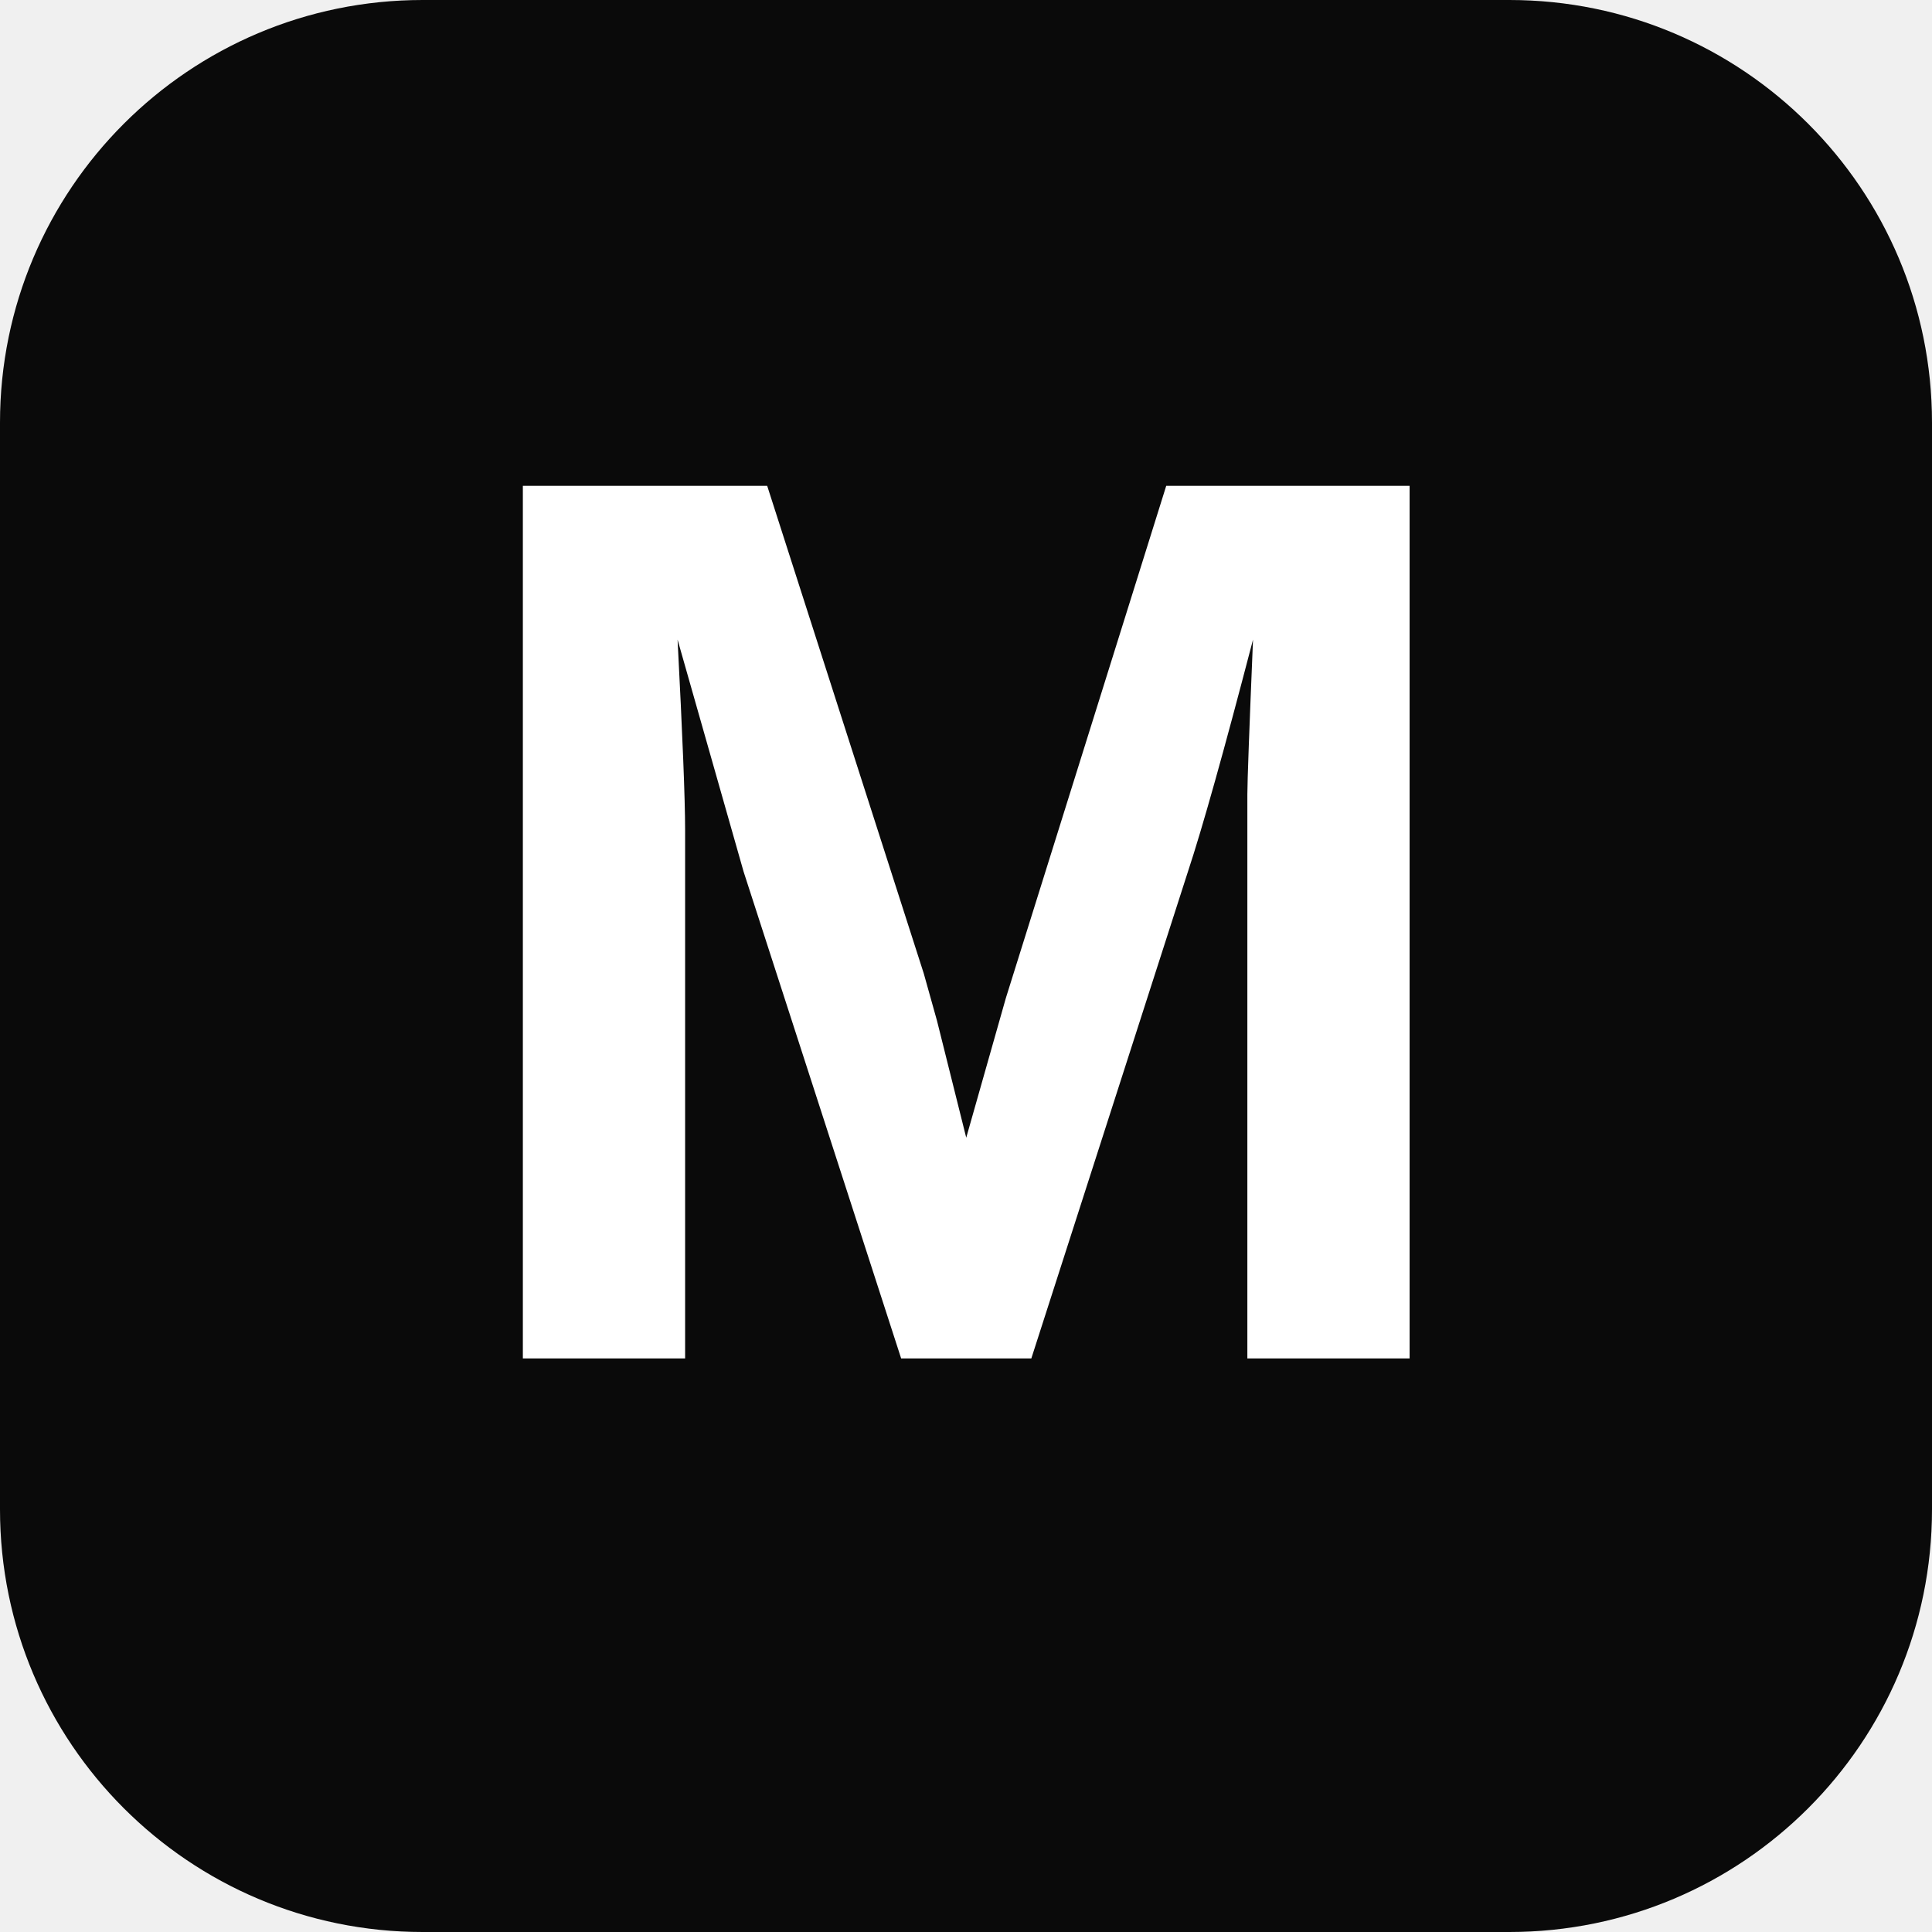
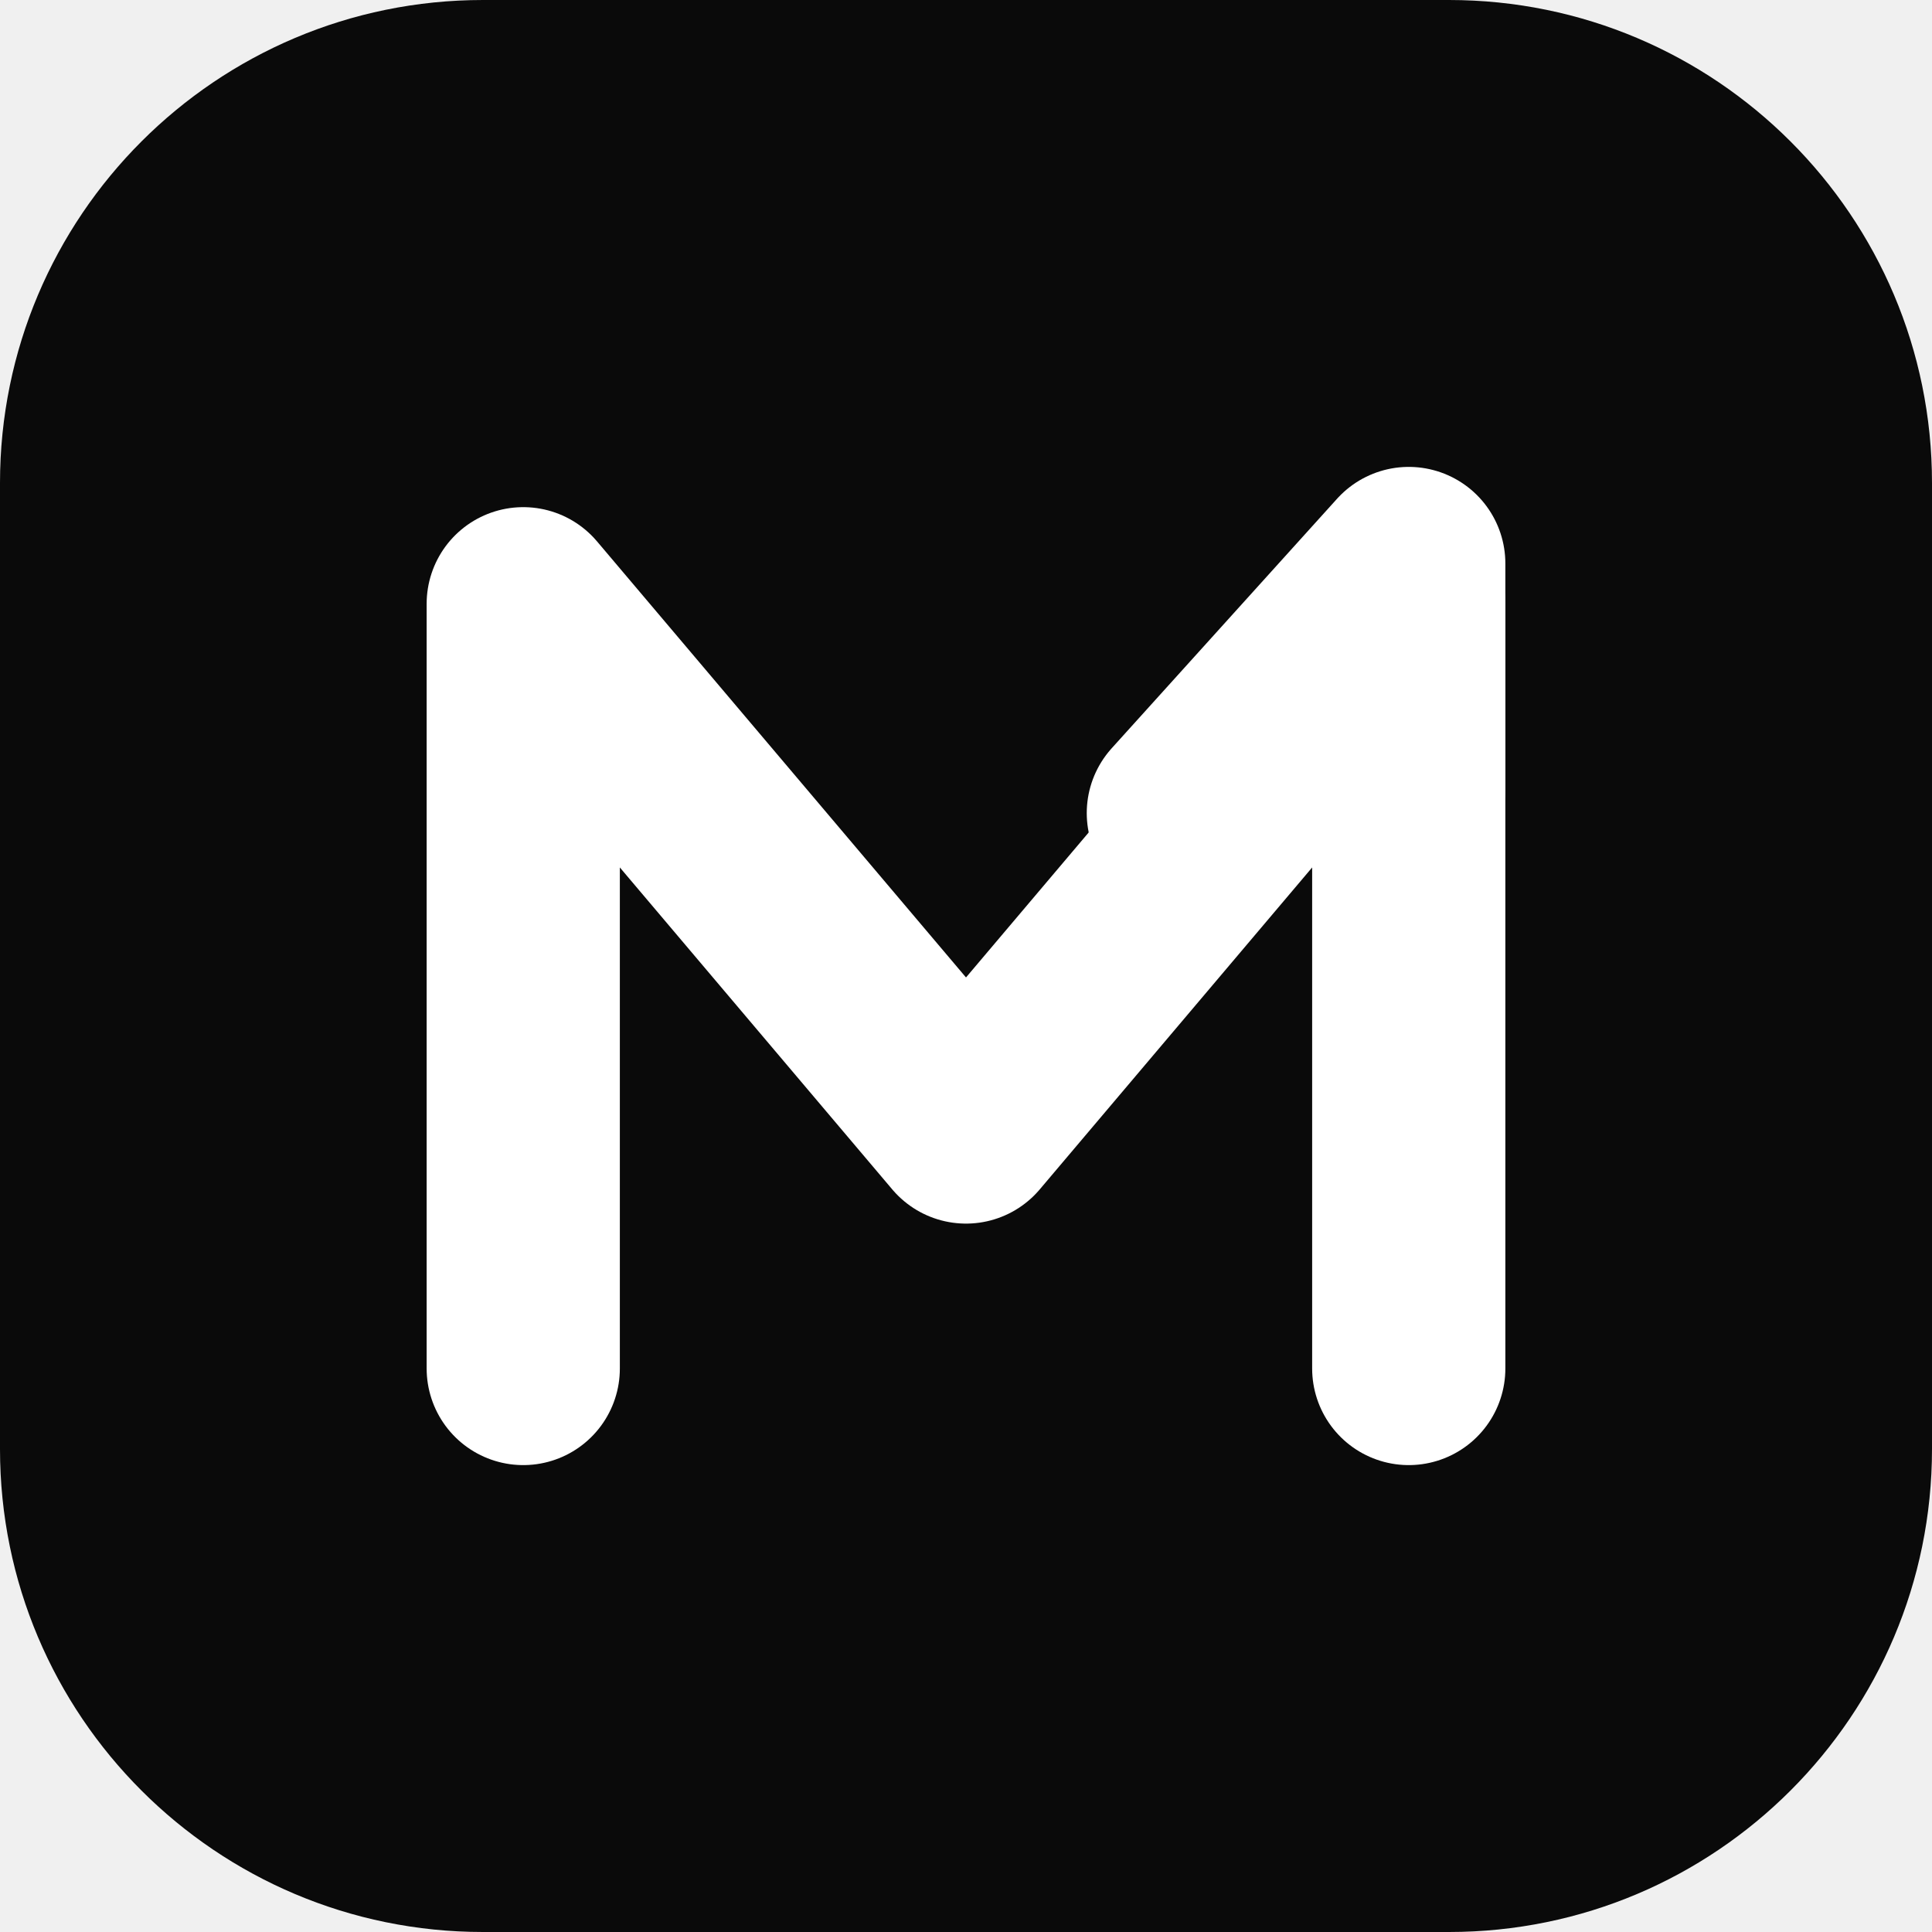
- <svg xmlns="http://www.w3.org/2000/svg" viewBox="0 0 32 32">
-   <rect width="32" height="32" rx="7" fill="#0A0A0A" />
-   <text x="16" y="22.5" font-family="'Hanken Grotesk', Arial, sans-serif" font-size="21" font-weight="800" fill="#ffffff" text-anchor="middle">M</text>
+ <svg xmlns="http://www.w3.org/2000/svg" viewBox="0 0 24 24">
+   <rect width="24" height="24" rx="6" fill="#0A0A0A" />
+   <g fill="none" stroke="#ffffff" stroke-width="2.4" stroke-linecap="round" stroke-linejoin="round">
+     <path d="M6.5 17 L6.5 7.5 L12 14 L17.5 7.5 L17.5 17" />
+     <path d="M14.7 10.1 L17.5 7 L17.5 9.8" />
+   </g>
</svg>
